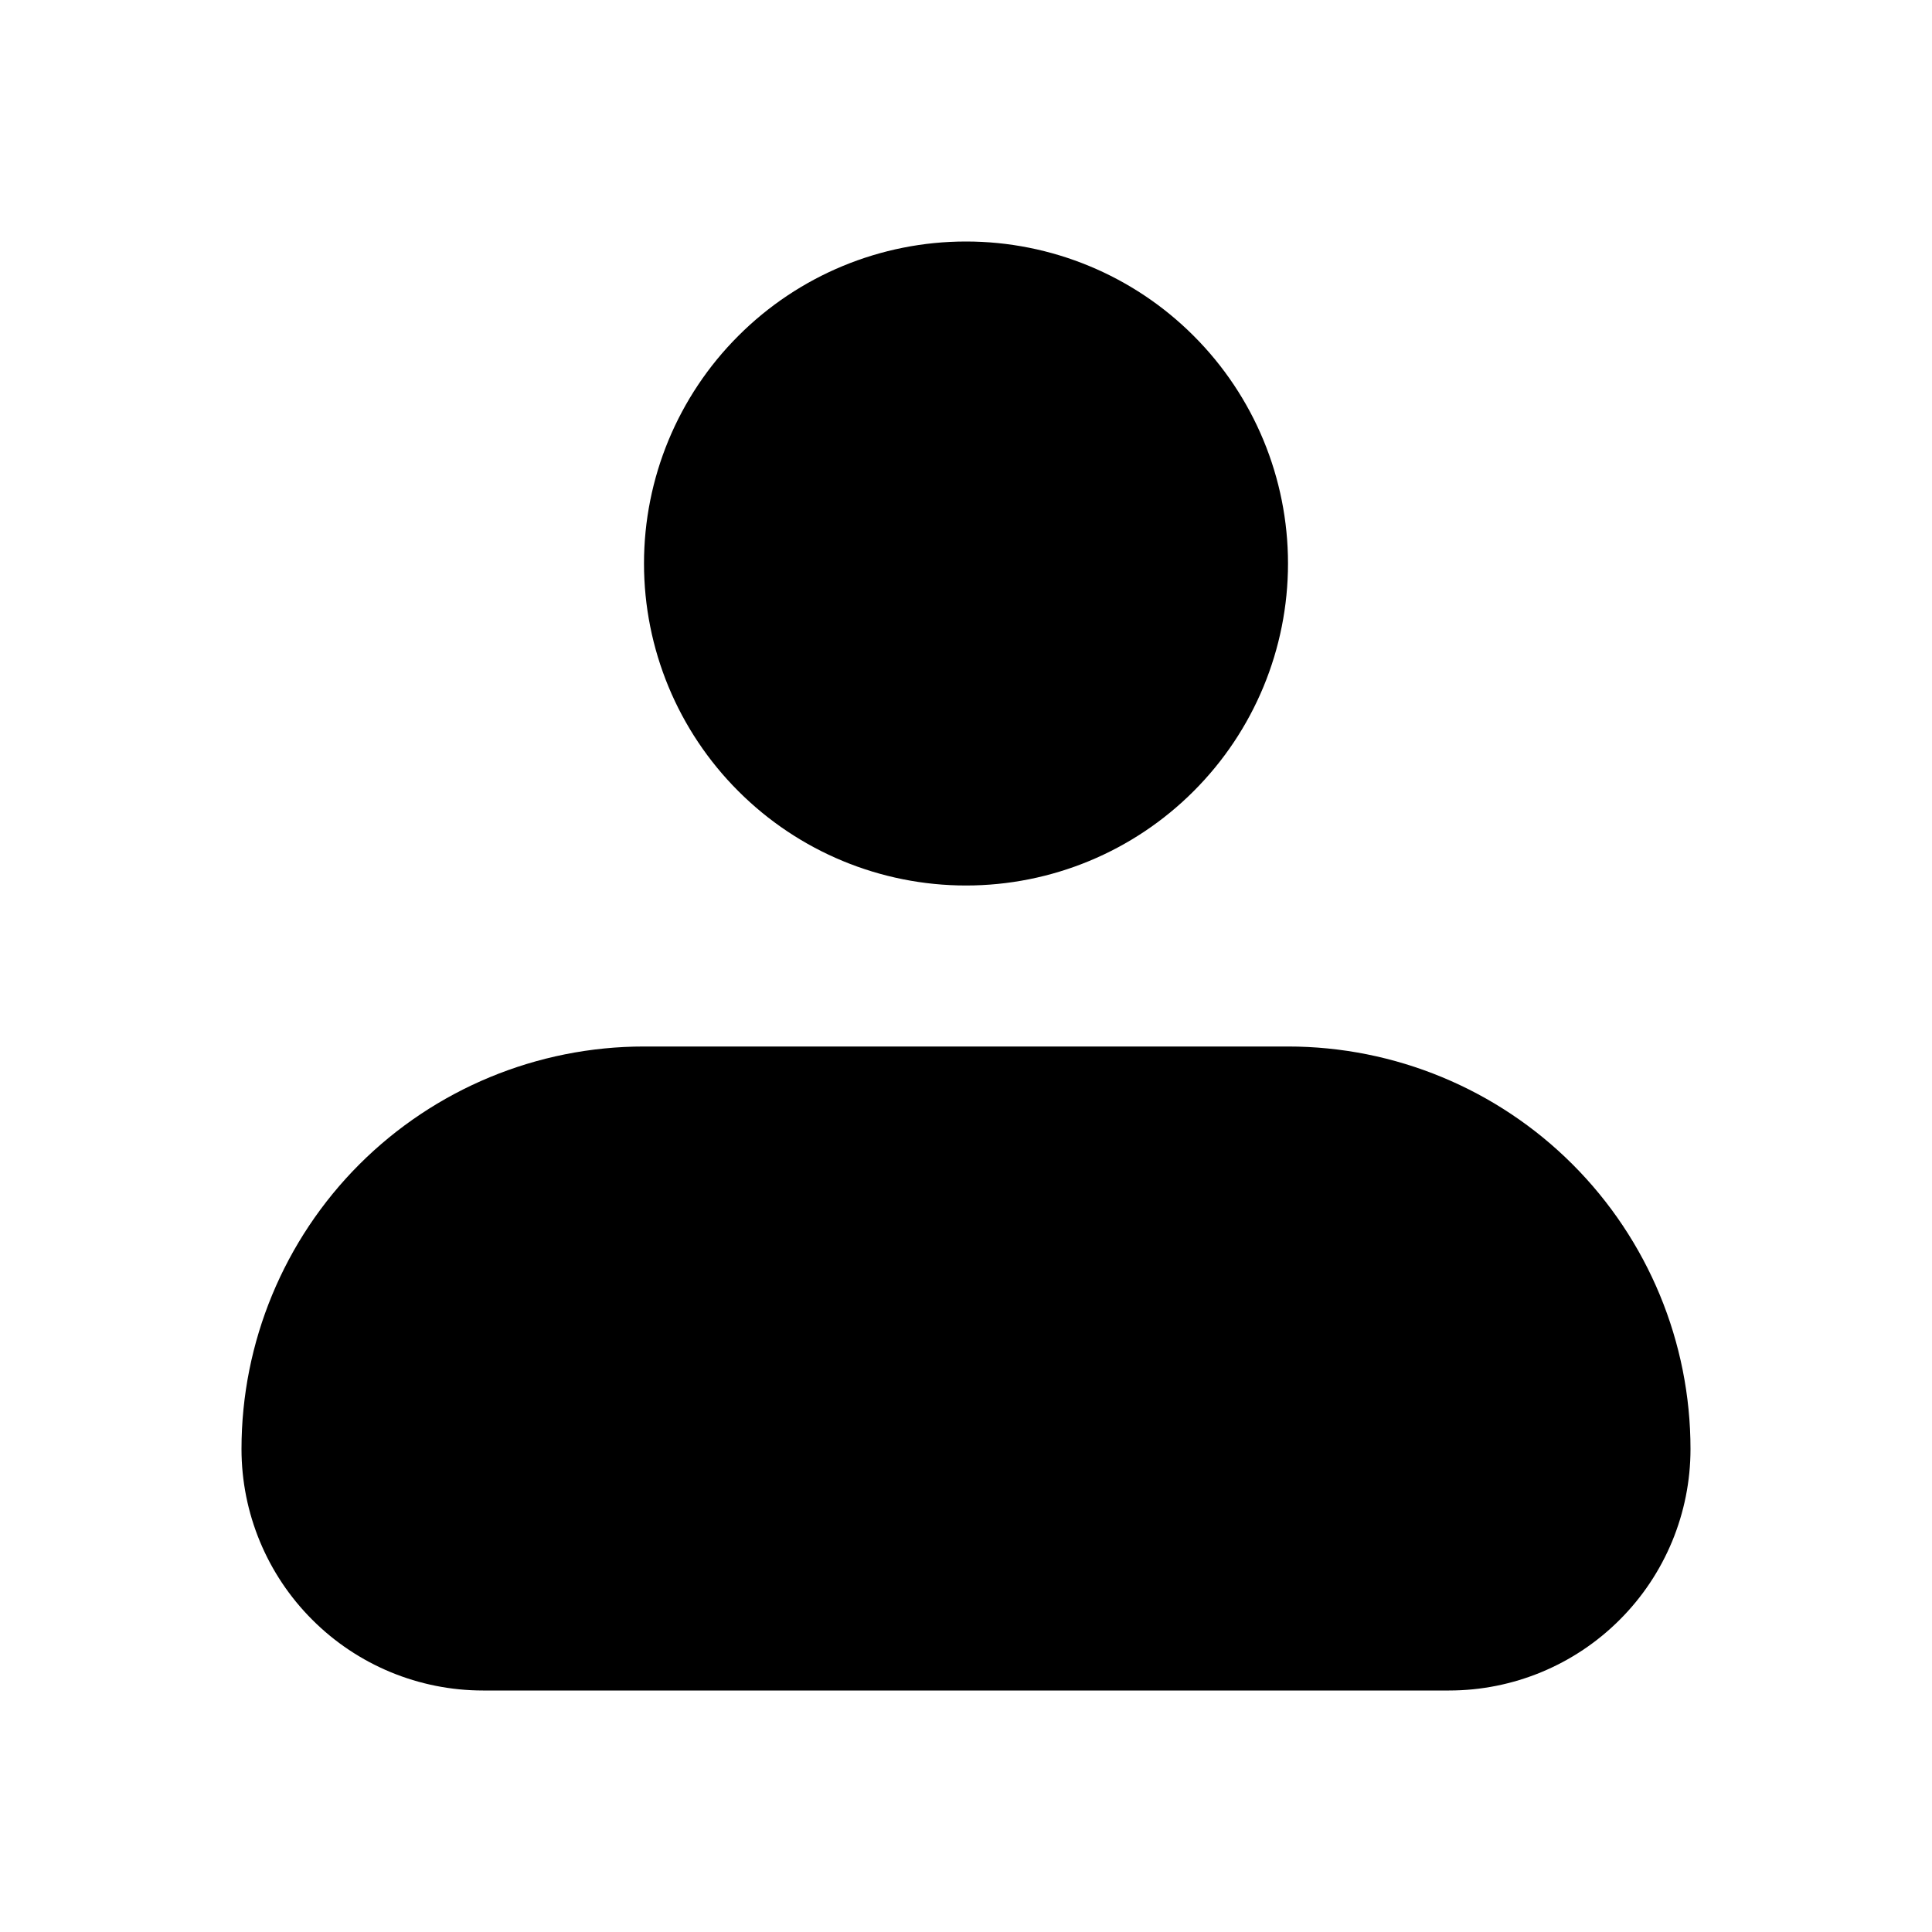
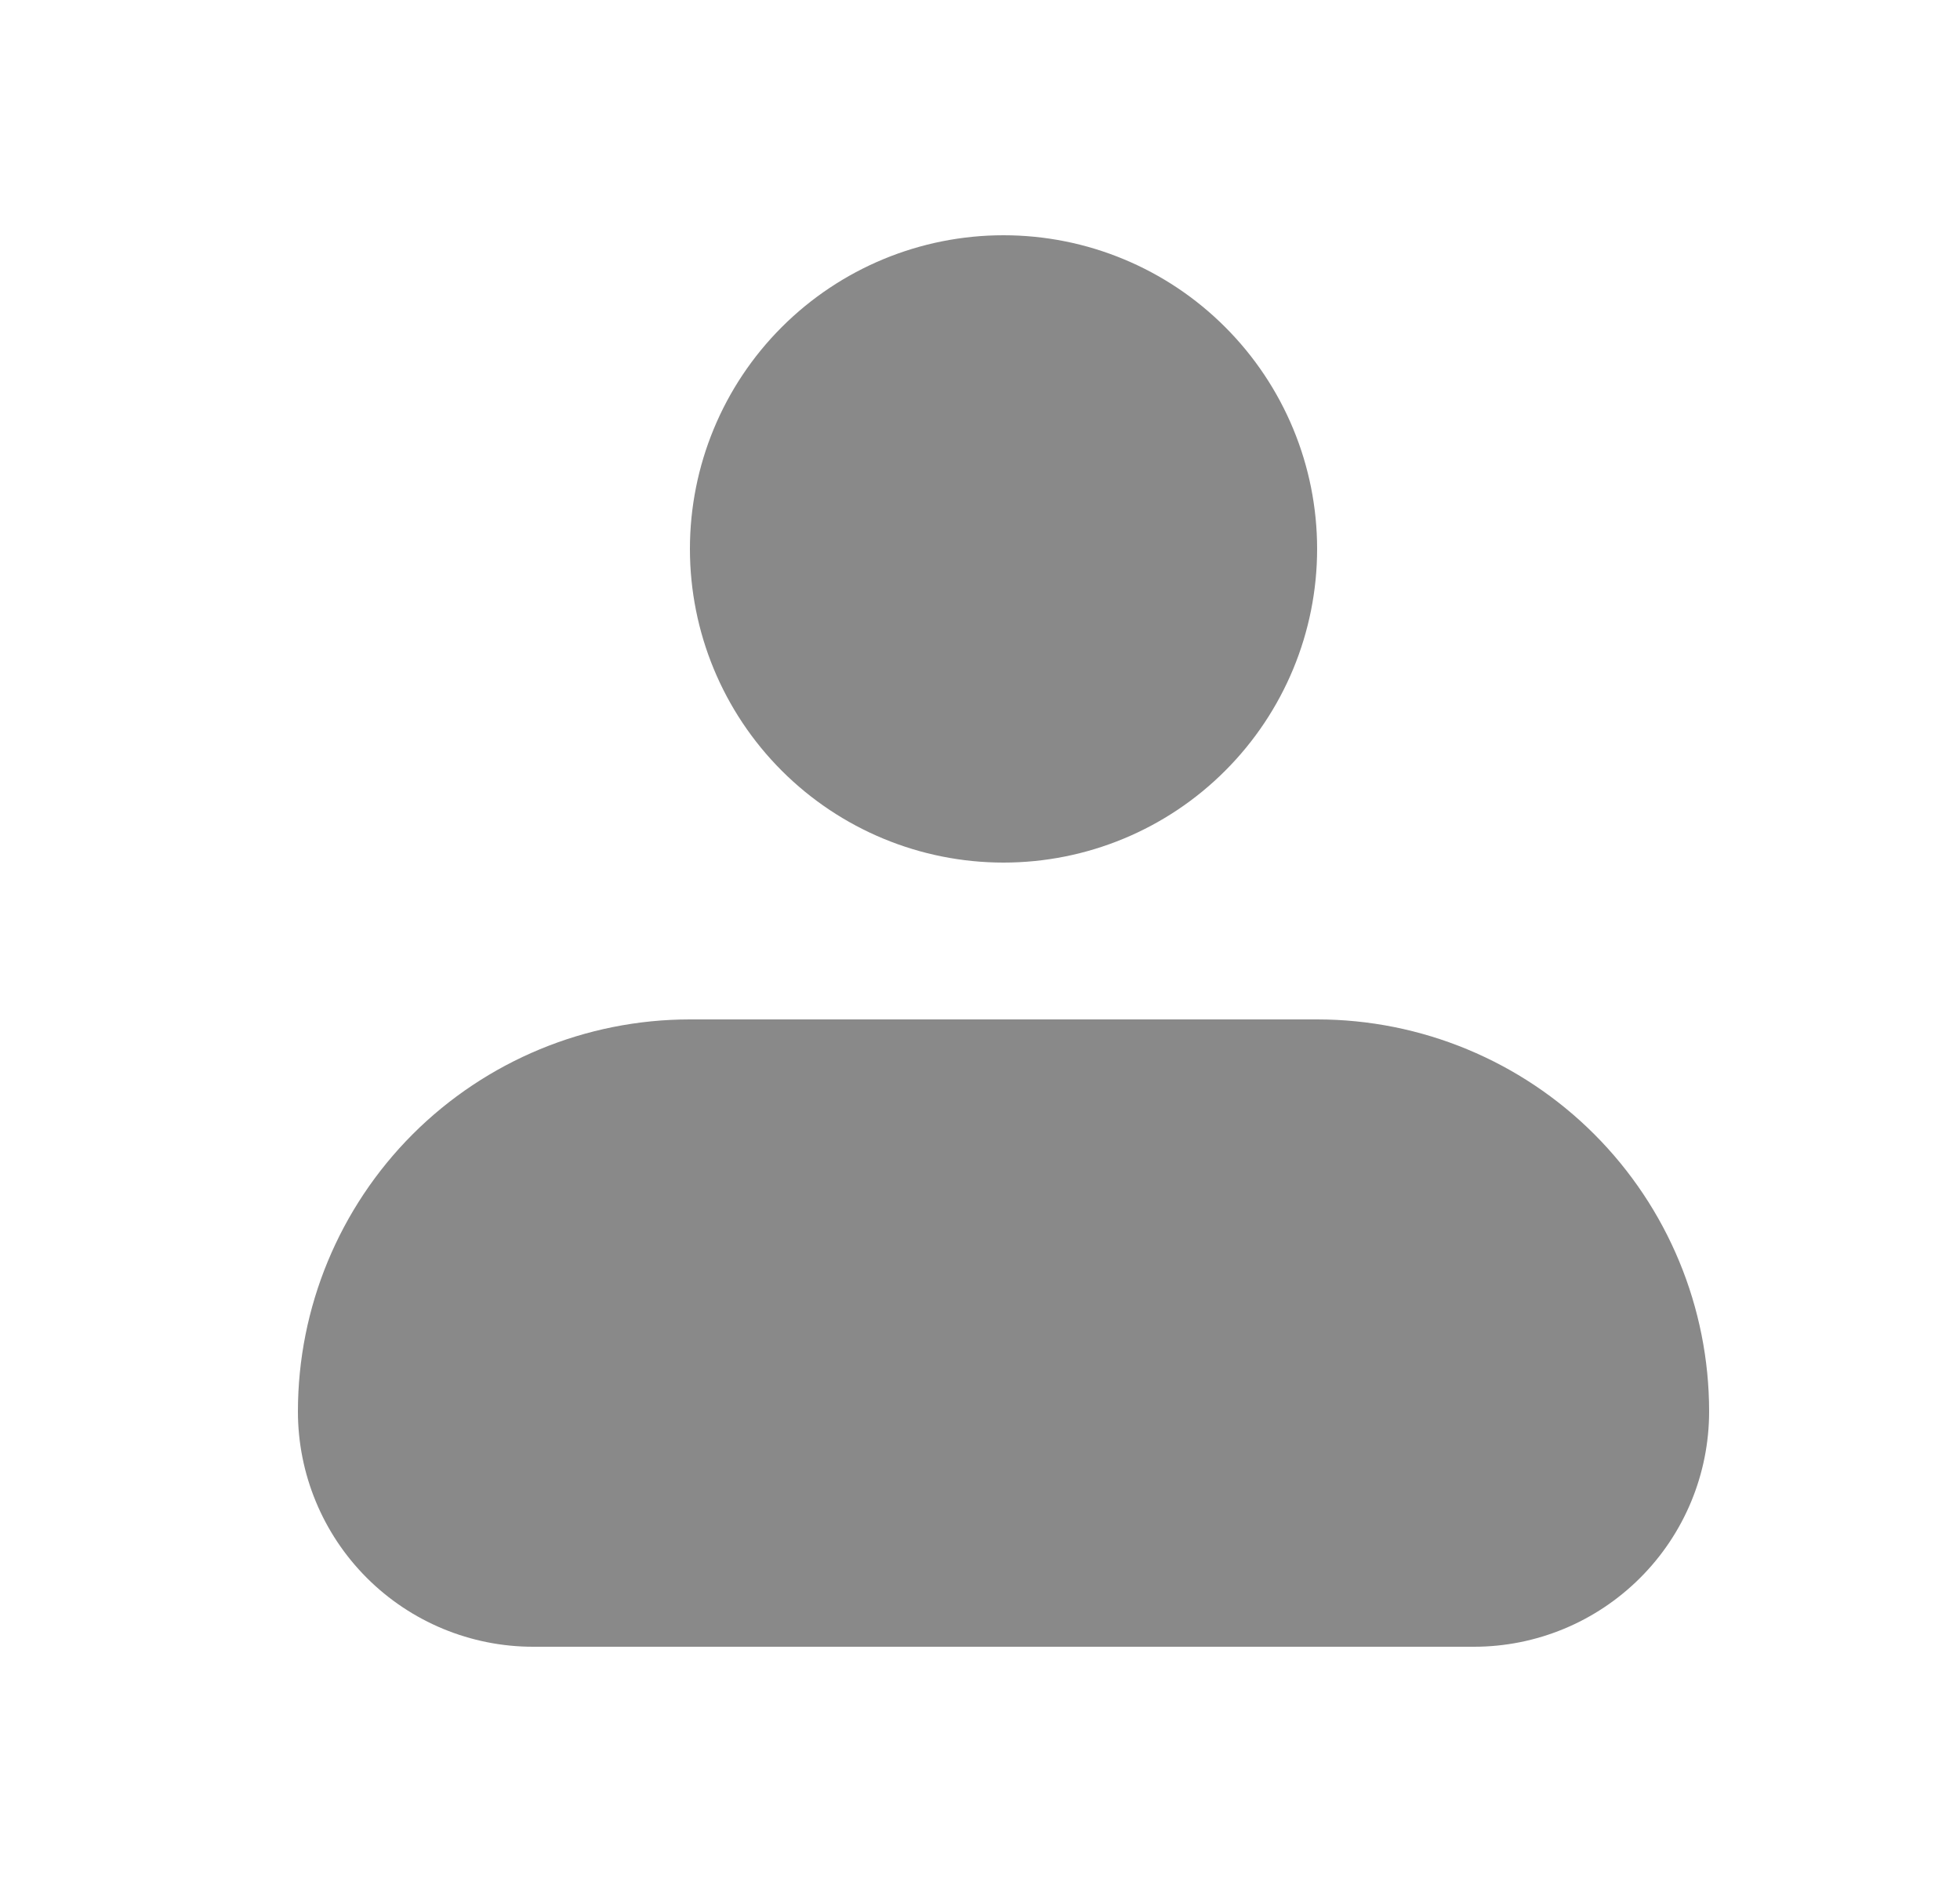
- <svg xmlns="http://www.w3.org/2000/svg" width="24" height="24" viewBox="0 0 24 24" fill="none">
-   <path fill-rule="evenodd" clip-rule="evenodd" d="M8 7C8 5.939 8.421 4.922 9.172 4.172C9.922 3.421 10.939 3 12 3C13.061 3 14.078 3.421 14.828 4.172C15.579 4.922 16 5.939 16 7C16 8.061 15.579 9.078 14.828 9.828C14.078 10.579 13.061 11 12 11C10.939 11 9.922 10.579 9.172 9.828C8.421 9.078 8 8.061 8 7ZM8 13C6.674 13 5.402 13.527 4.464 14.464C3.527 15.402 3 16.674 3 18C3 18.796 3.316 19.559 3.879 20.121C4.441 20.684 5.204 21 6 21H18C18.796 21 19.559 20.684 20.121 20.121C20.684 19.559 21 18.796 21 18C21 16.674 20.473 15.402 19.535 14.464C18.598 13.527 17.326 13 16 13H8Z" fill="black" />
+ <svg xmlns="http://www.w3.org/2000/svg" width="25" height="24" viewBox="0 0 25 24" fill="none">
+   <path fill-rule="evenodd" clip-rule="evenodd" d="M8.8 7C8.8 5.939 9.221 4.922 9.971 4.172C10.722 3.421 11.739 3 12.8 3C13.861 3 14.878 3.421 15.628 4.172C16.378 4.922 16.8 5.939 16.8 7C16.8 8.061 16.378 9.078 15.628 9.828C14.878 10.579 13.861 11 12.8 11C11.739 11 10.722 10.579 9.971 9.828C9.221 9.078 8.8 8.061 8.8 7ZM8.8 13C7.474 13 6.202 13.527 5.264 14.464C4.327 15.402 3.8 16.674 3.8 18C3.8 18.796 4.116 19.559 4.678 20.121C5.241 20.684 6.004 21 6.8 21H18.8C19.596 21 20.358 20.684 20.921 20.121C21.484 19.559 21.8 18.796 21.8 18C21.8 16.674 21.273 15.402 20.335 14.464C19.398 13.527 18.126 13 16.8 13H8.8Z" fill="#898989" />
</svg>
